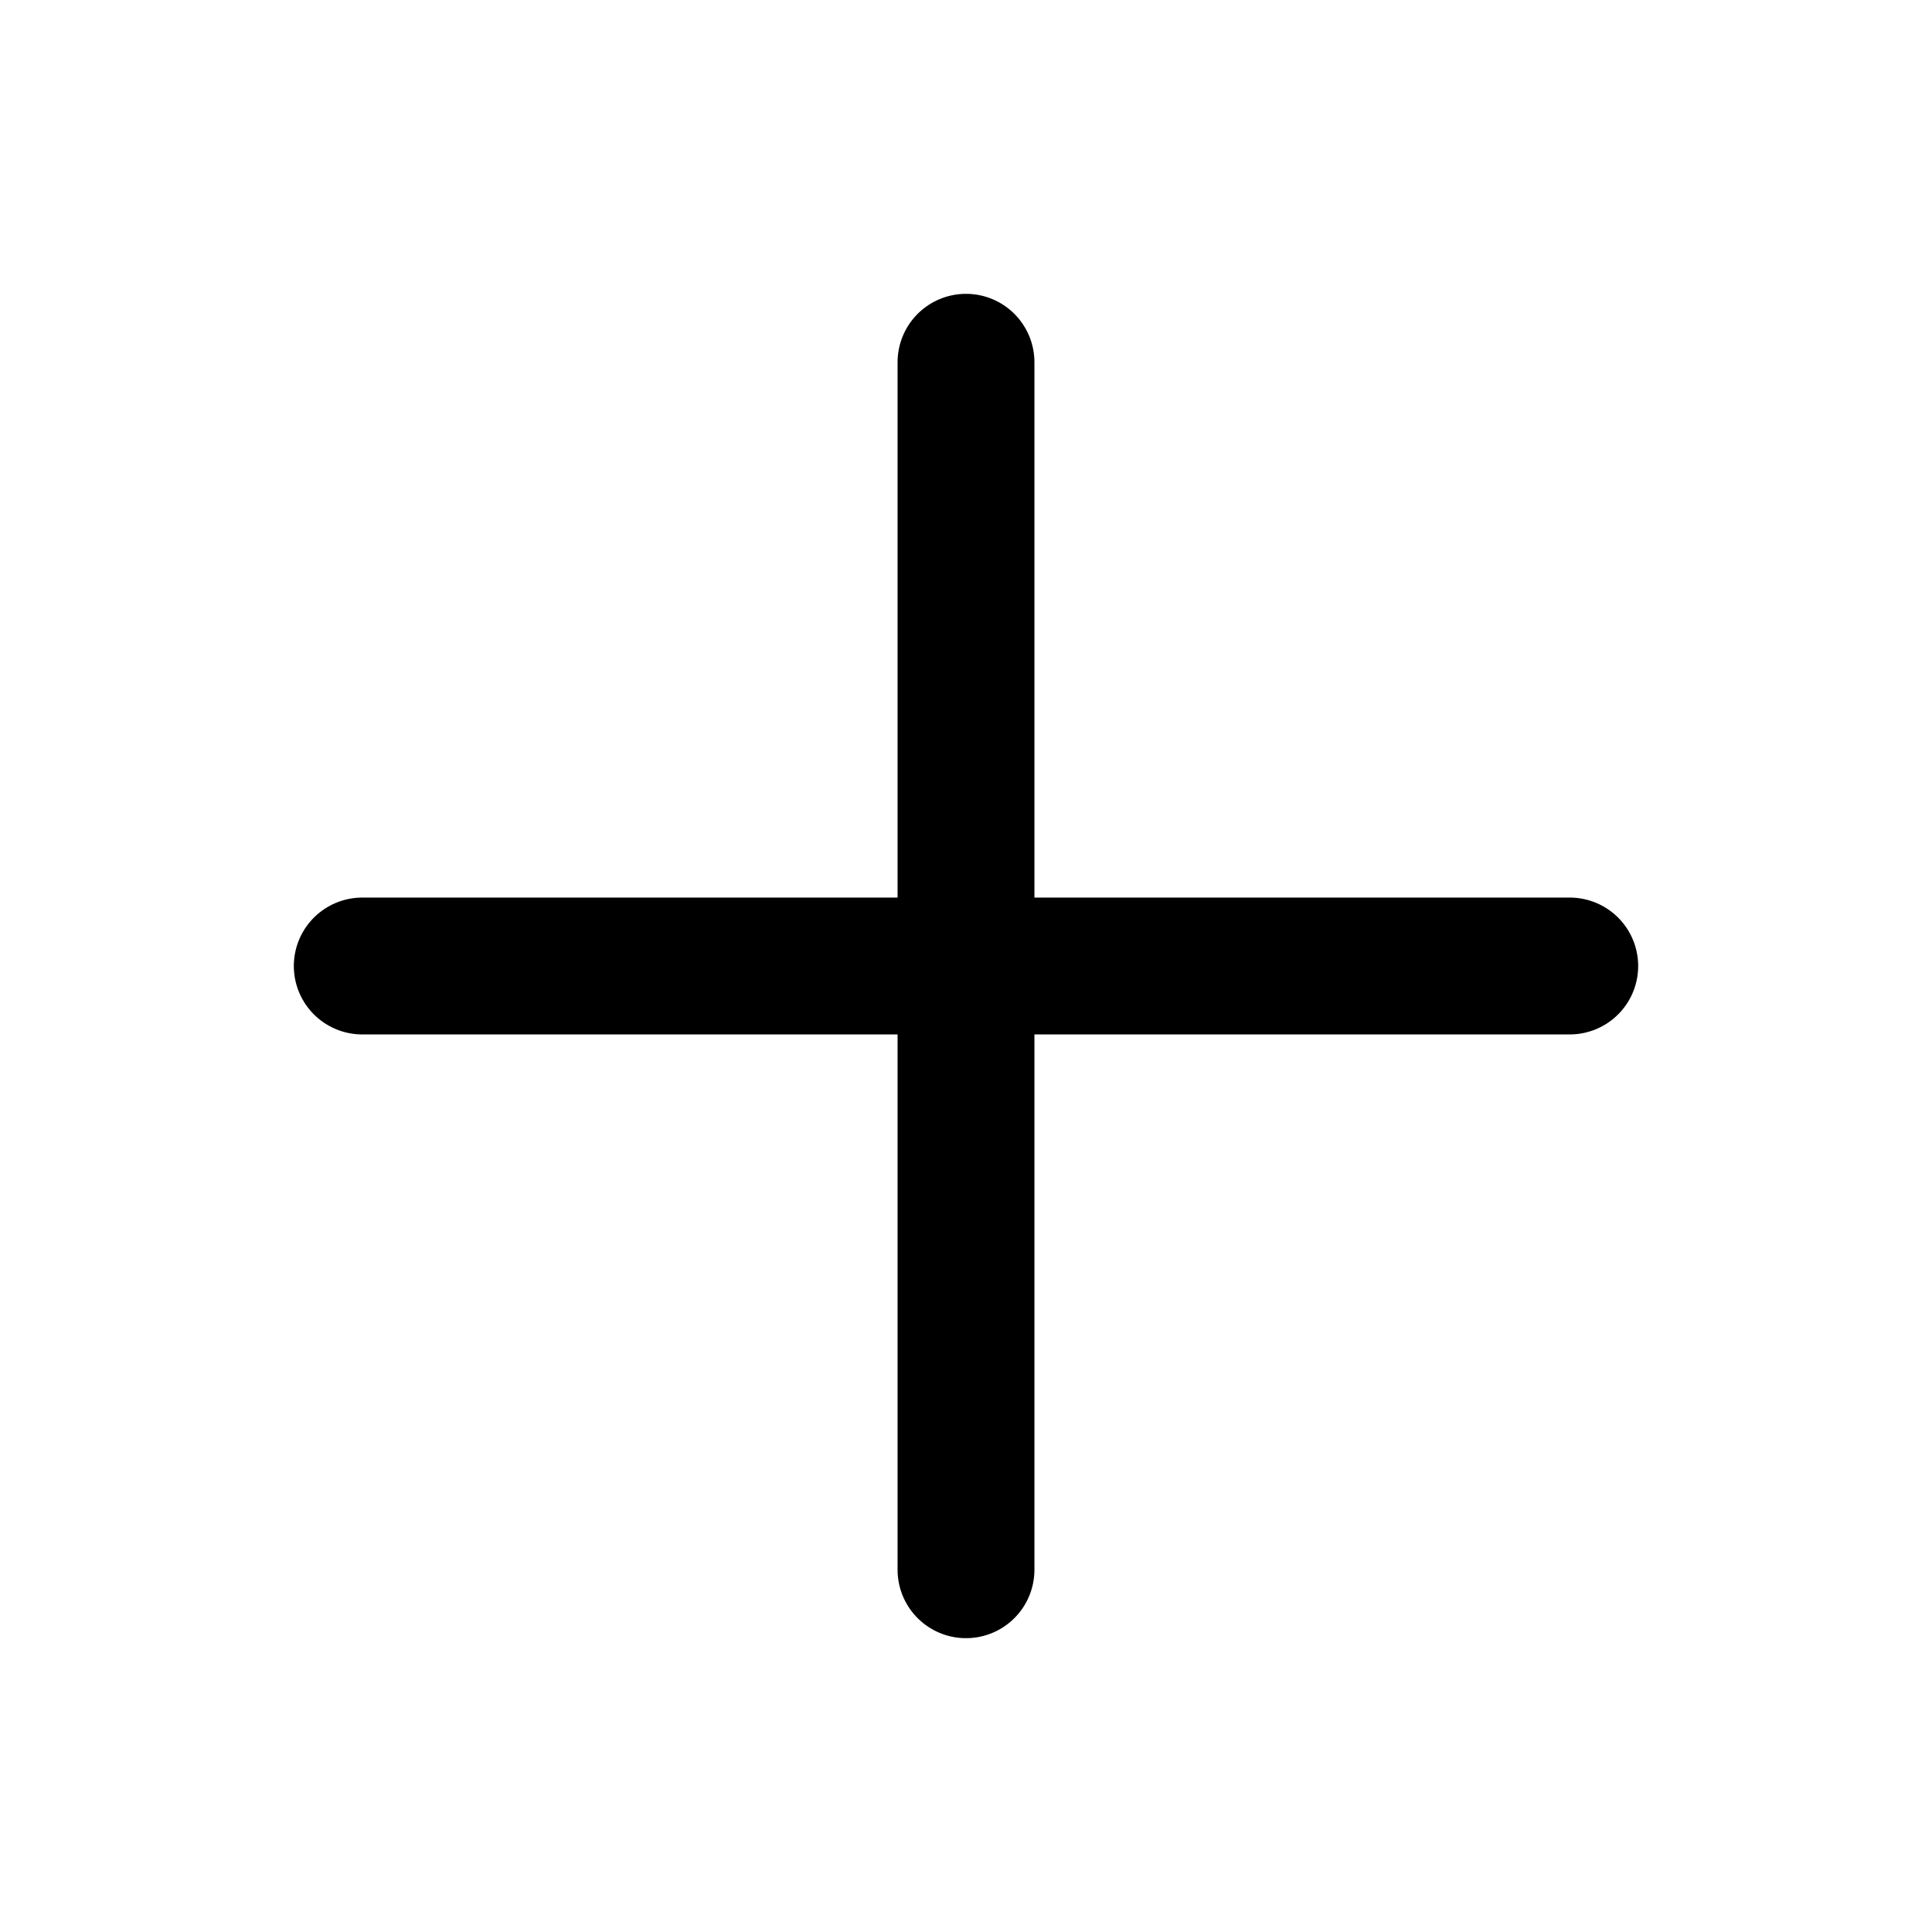
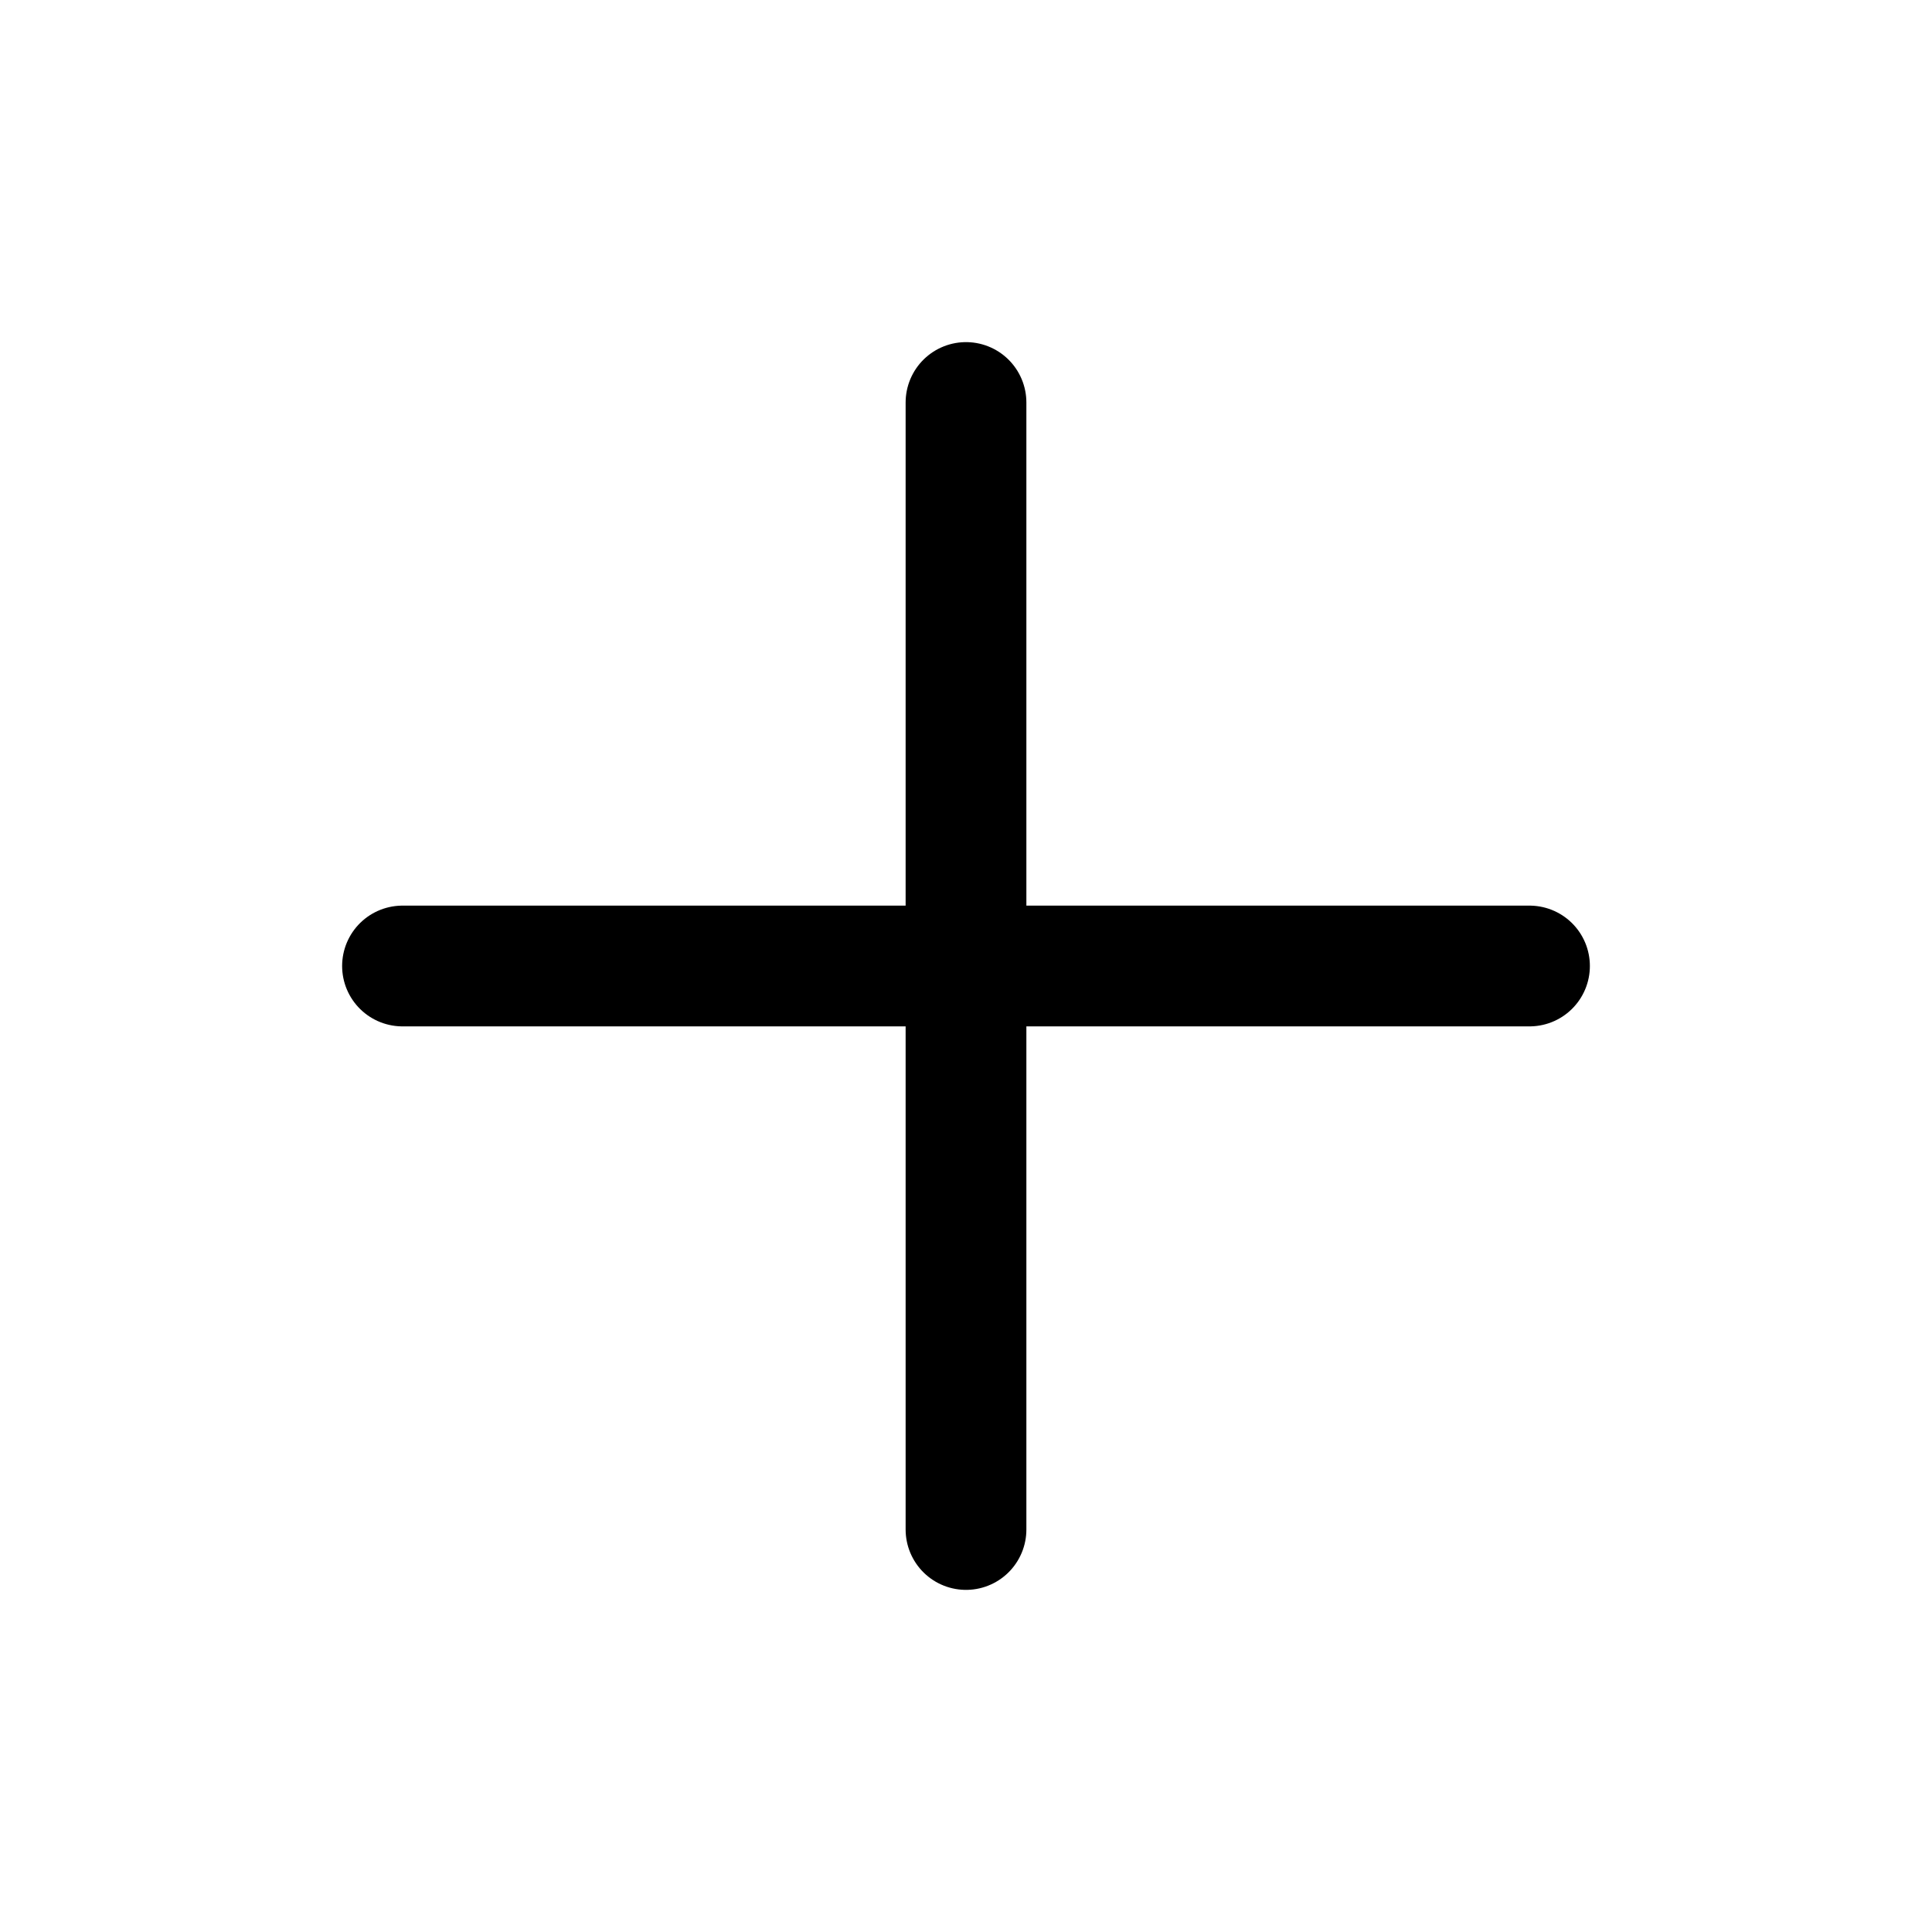
- <svg xmlns="http://www.w3.org/2000/svg" width="24" height="24" viewBox="0 0 24 24" fill="none" stroke="#000" stroke-width="1.7" stroke-linecap="round" stroke-linejoin="round">
-   <path d="M12 4.5v15M4.5 12h15" />
+ <svg xmlns="http://www.w3.org/2000/svg" width="24" height="24" viewBox="0 0 24 24" fill="none">
+   <path d="M12 5V19" stroke="#000" stroke-width="1.5" stroke-linecap="round" stroke-linejoin="round" />
+   <path d="M19 12L5 12" stroke="#000" stroke-width="1.5" stroke-linecap="round" stroke-linejoin="round" />
</svg>
